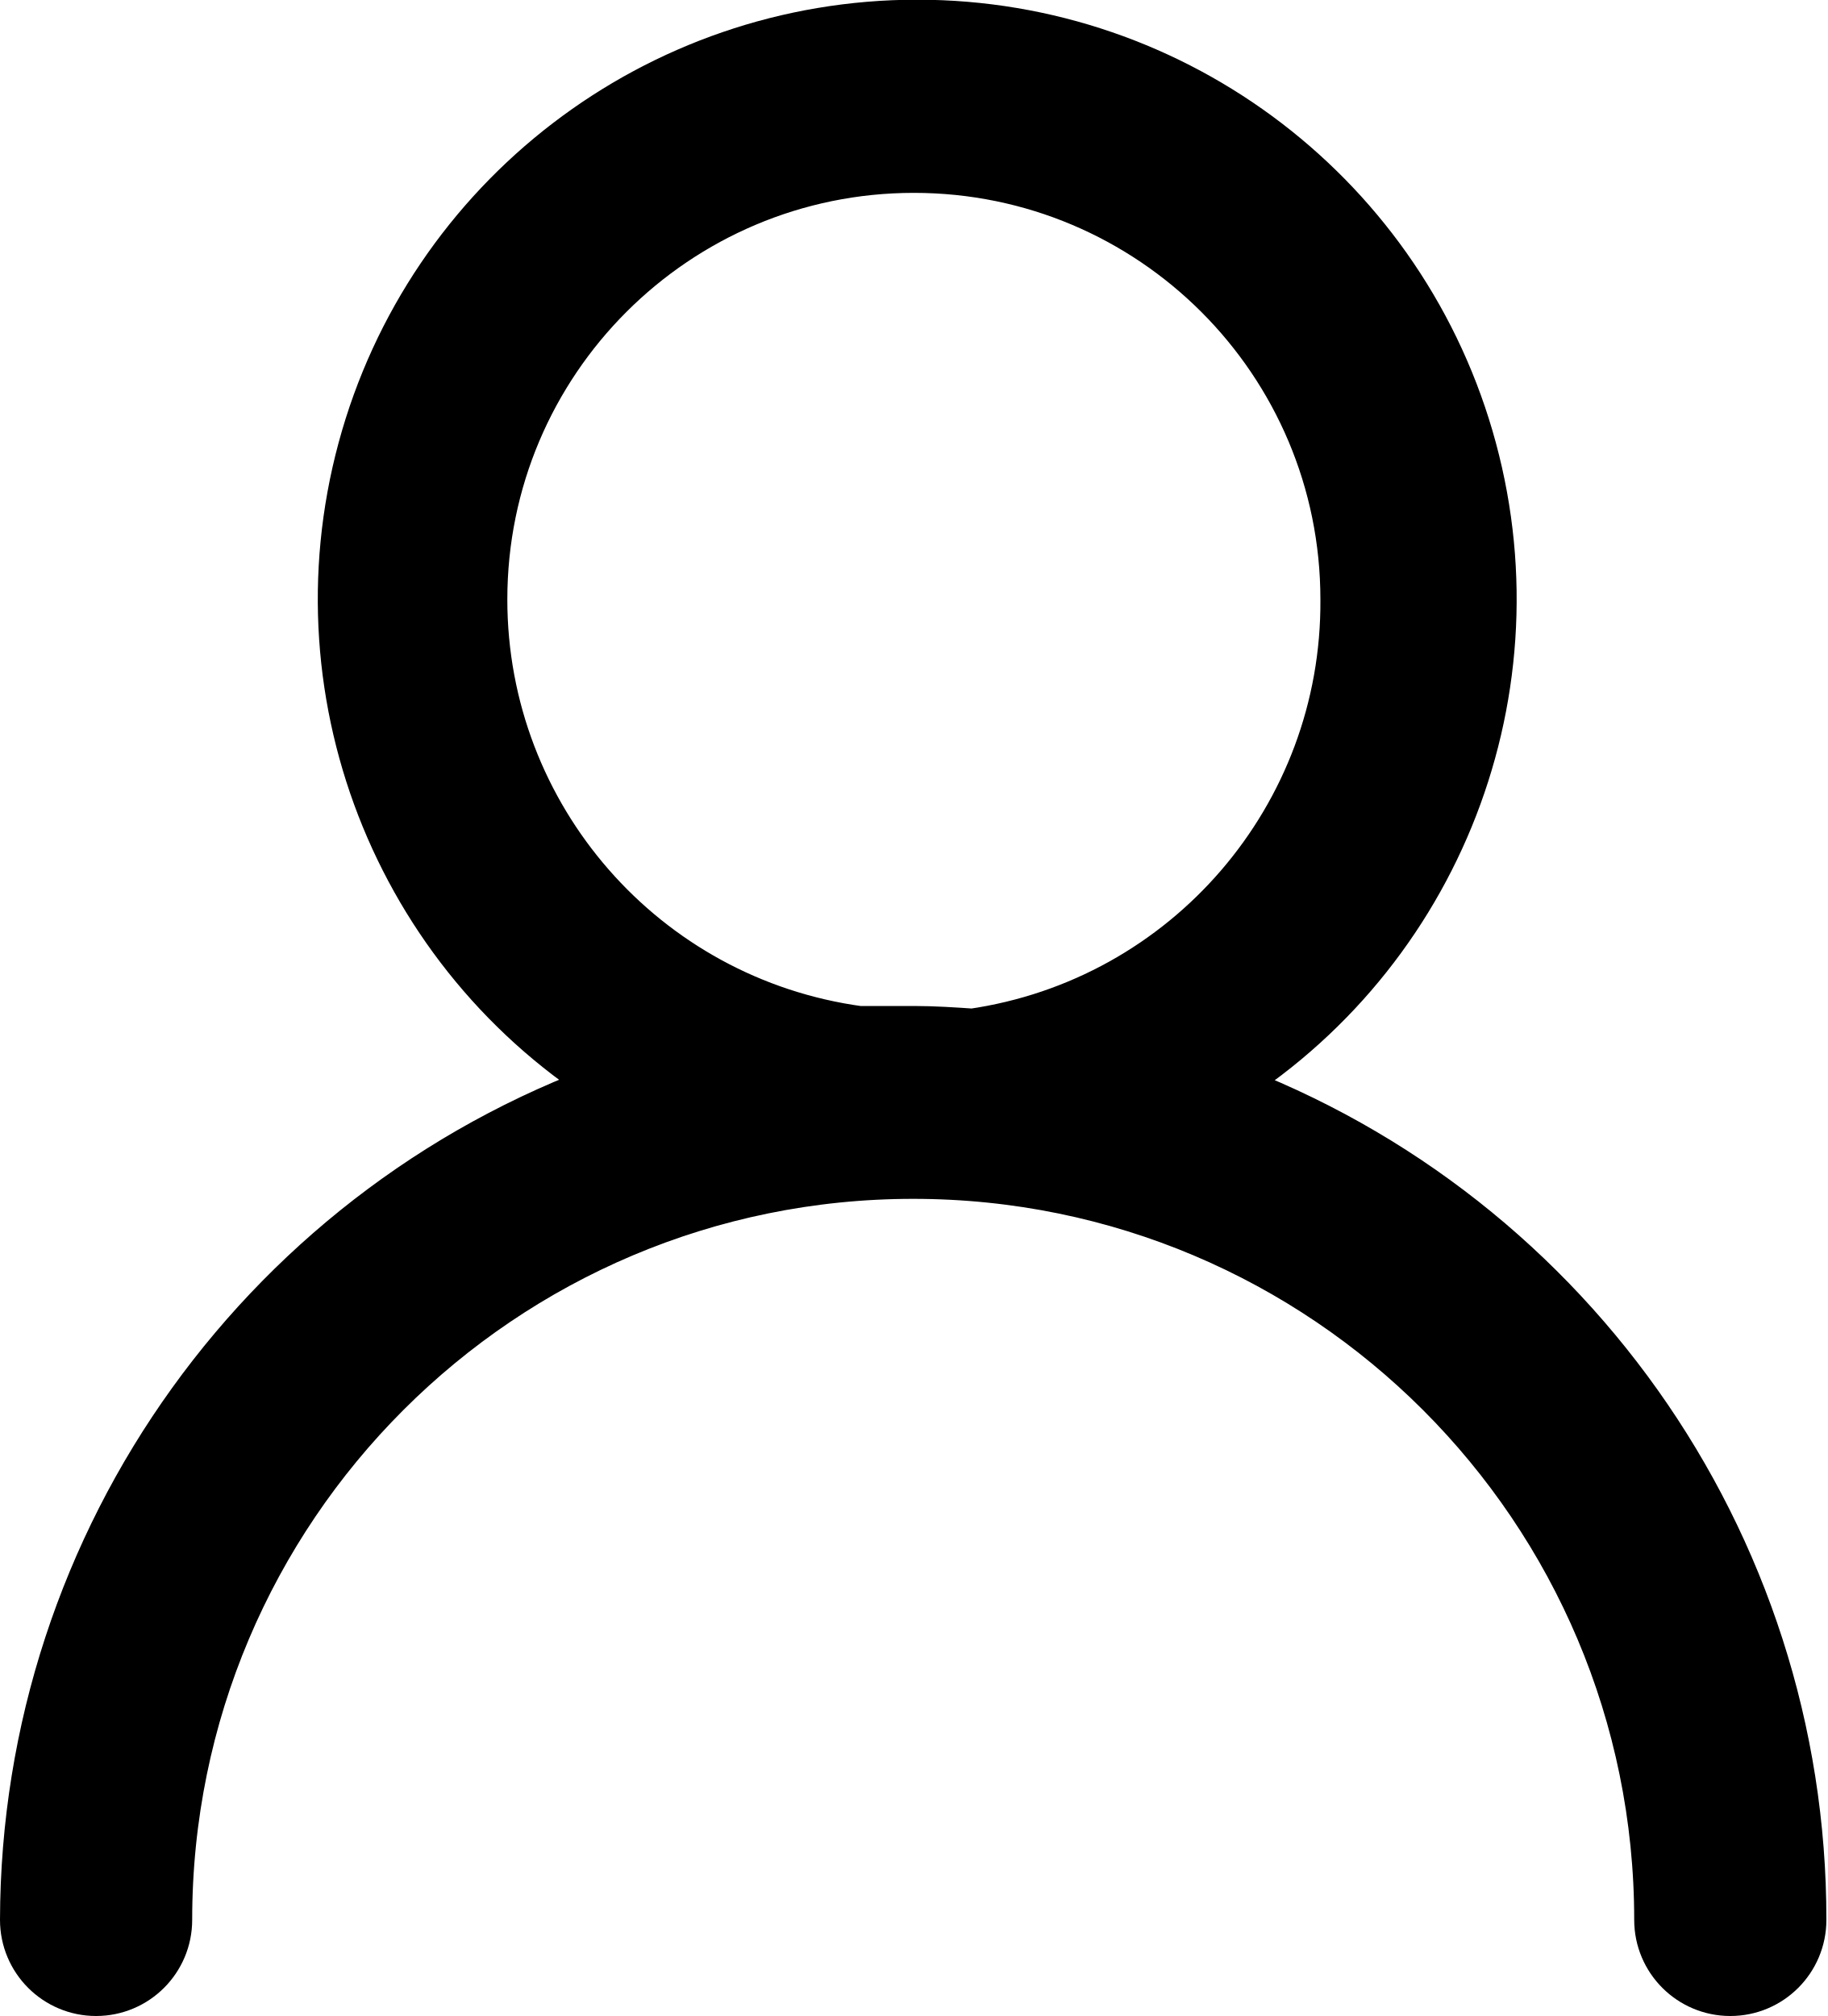
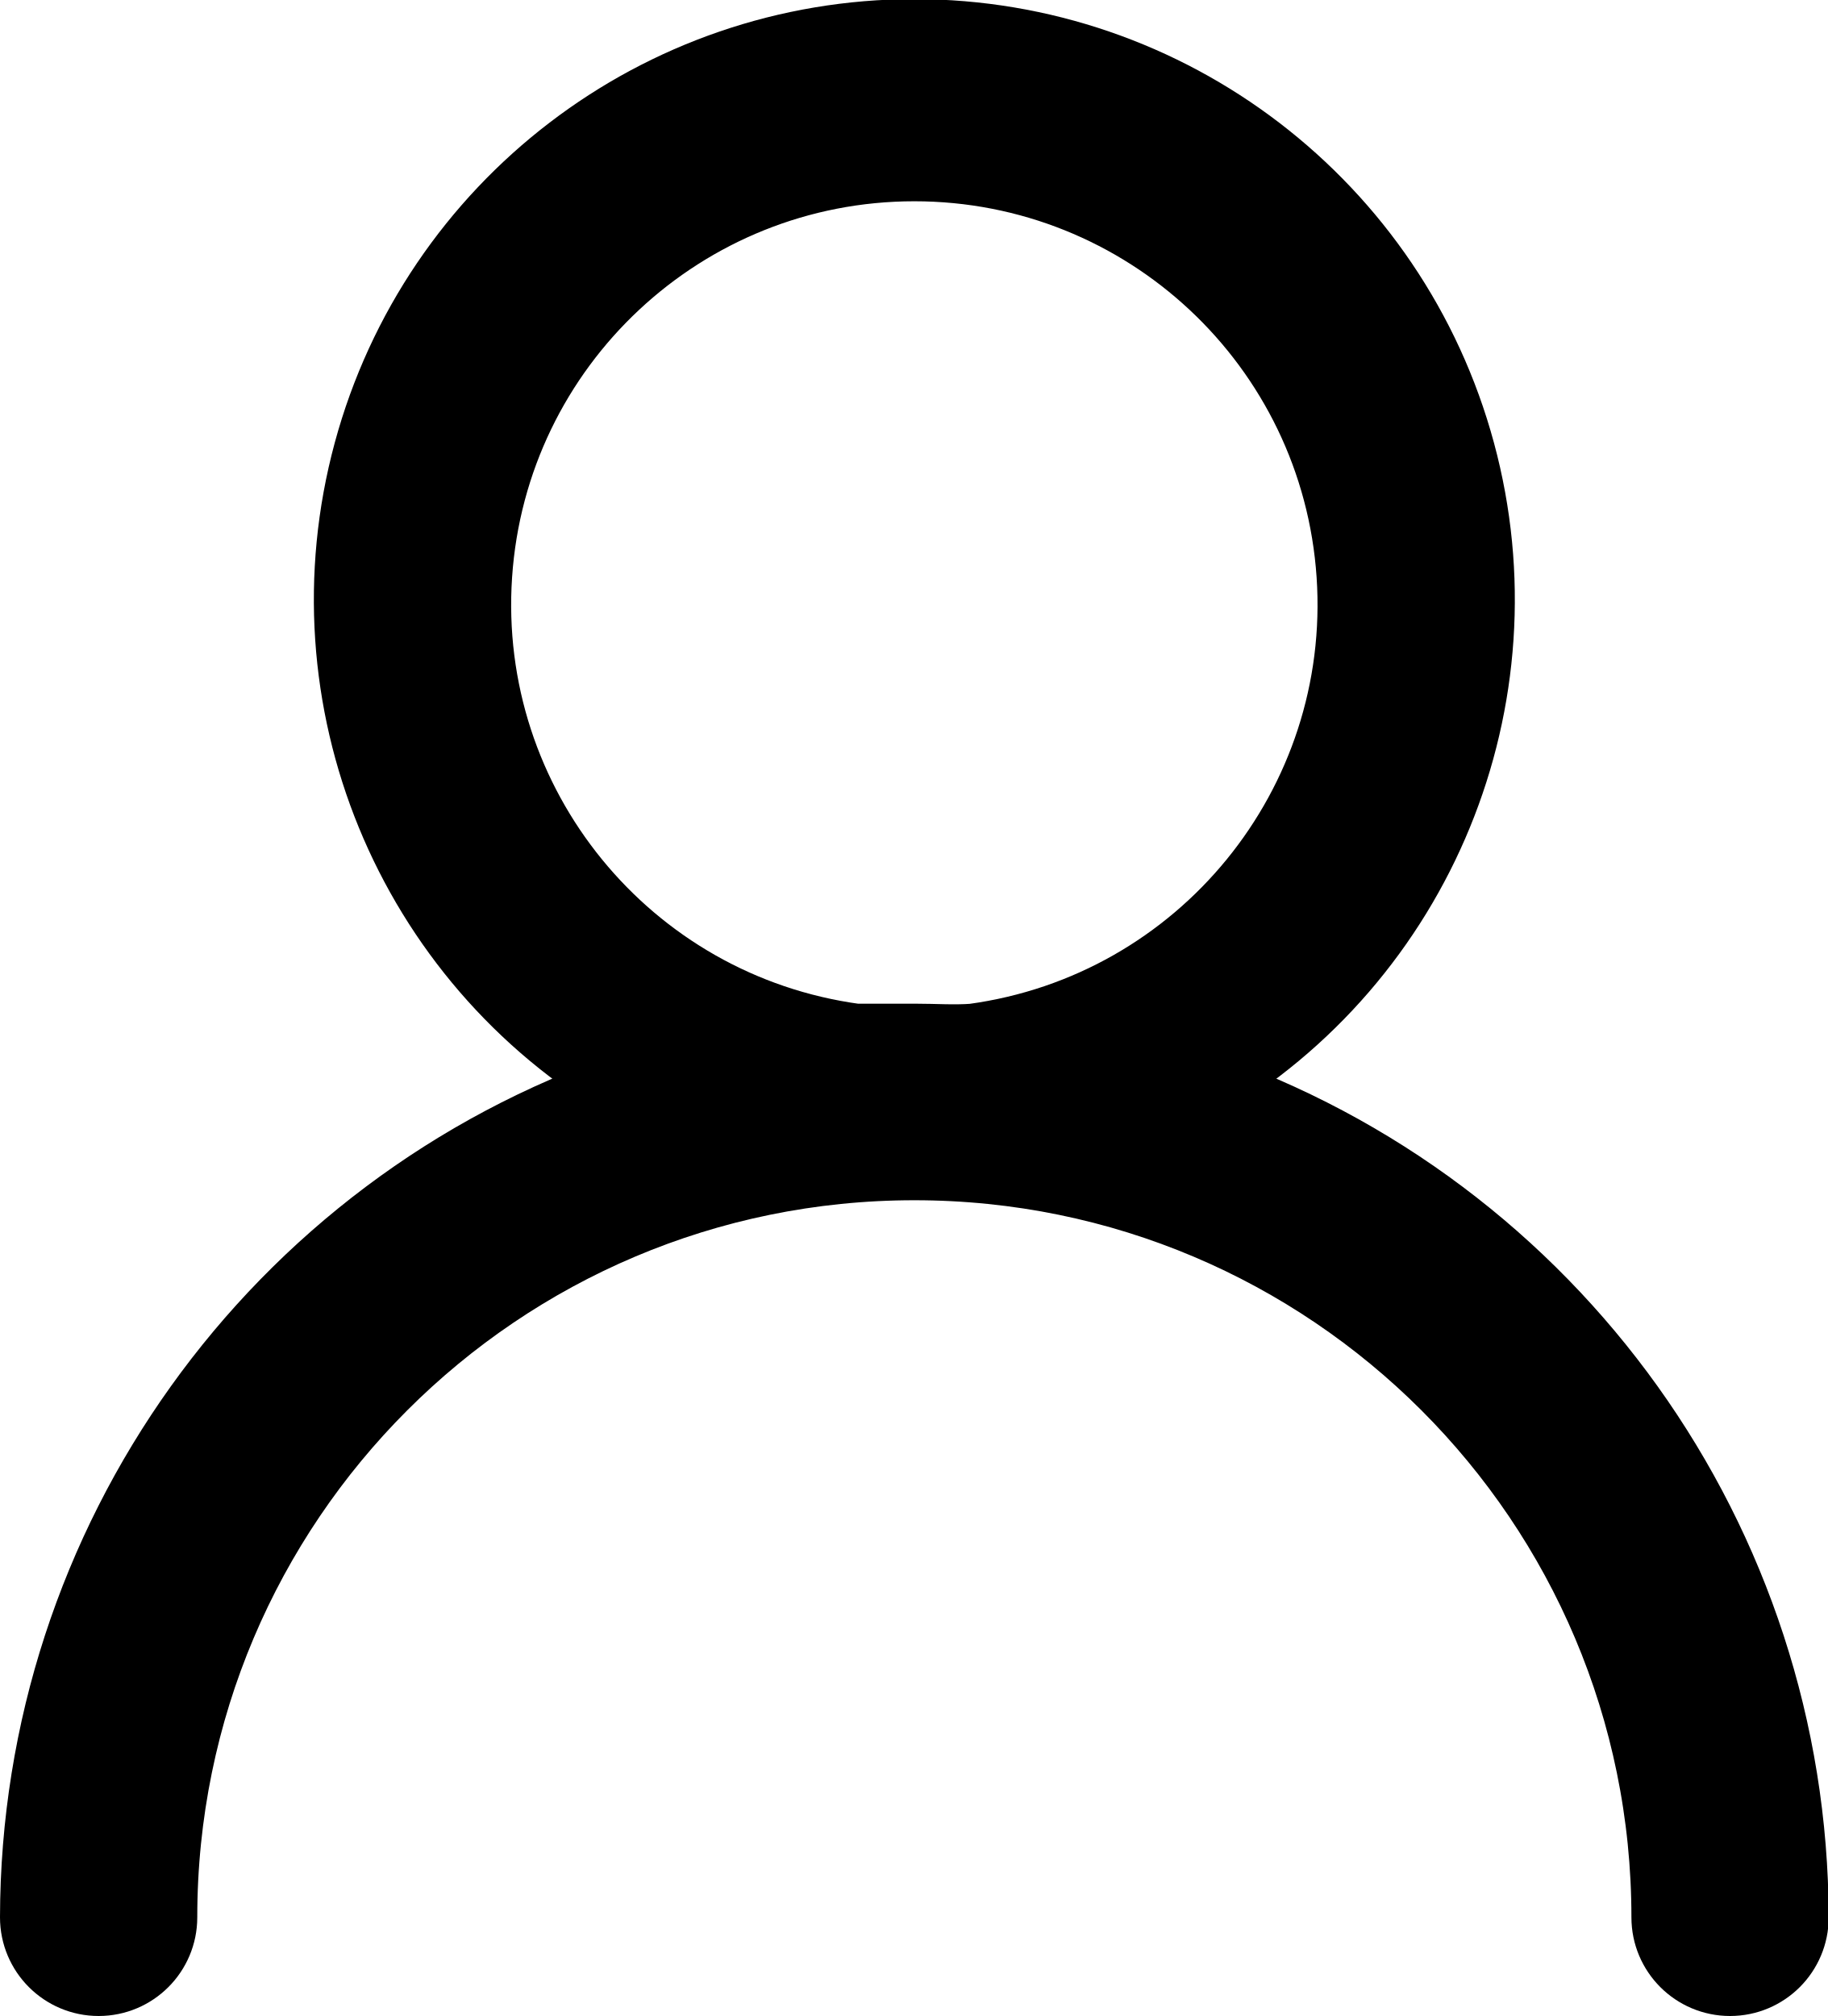
- <svg xmlns="http://www.w3.org/2000/svg" width="27.2" height="30" viewBox="0 0 27.2 30">
-   <path d="M20,17.19a8.42,8.42,0,1,0-8.48,0A13.09,13.09,0,0,0,2.61,29.57a.93.93,0,0,0,1.86,0h0a11.23,11.23,0,0,1,22.46,0h0a.93.93,0,0,0,1.86,0A13.09,13.09,0,0,0,20,17.19Zm-4.24-.72c-.3,0-.59,0-.88,0A6.61,6.61,0,0,1,9.16,9.92a6.55,6.55,0,1,1,13.1,0,6.61,6.61,0,0,1-5.67,6.59C16.3,16.49,16,16.47,15.71,16.47Z" transform="translate(-2.11 -1)" stroke="#000" stroke-miterlimit="10" />
+ <svg xmlns="http://www.w3.org/2000/svg" width="25.39" height="28" viewBox="0 0 25.39 28">
+   <path d="M19.66,17.1a7.84,7.84,0,1,0-7.9,0A12.21,12.21,0,0,0,3.51,28.63a.87.87,0,0,0,1.74,0h0a10.46,10.46,0,0,1,20.92,0h0a.87.87,0,1,0,1.74,0A12.22,12.22,0,0,0,19.66,17.1Zm-3.95-.66c-.28,0-.55,0-.82,0a6.1,6.1,0,1,1,1.64,0C16.26,16.46,16,16.44,15.71,16.44Z" transform="translate(-3.01 -2)" stroke="#000" stroke-miterlimit="10" />
</svg>
